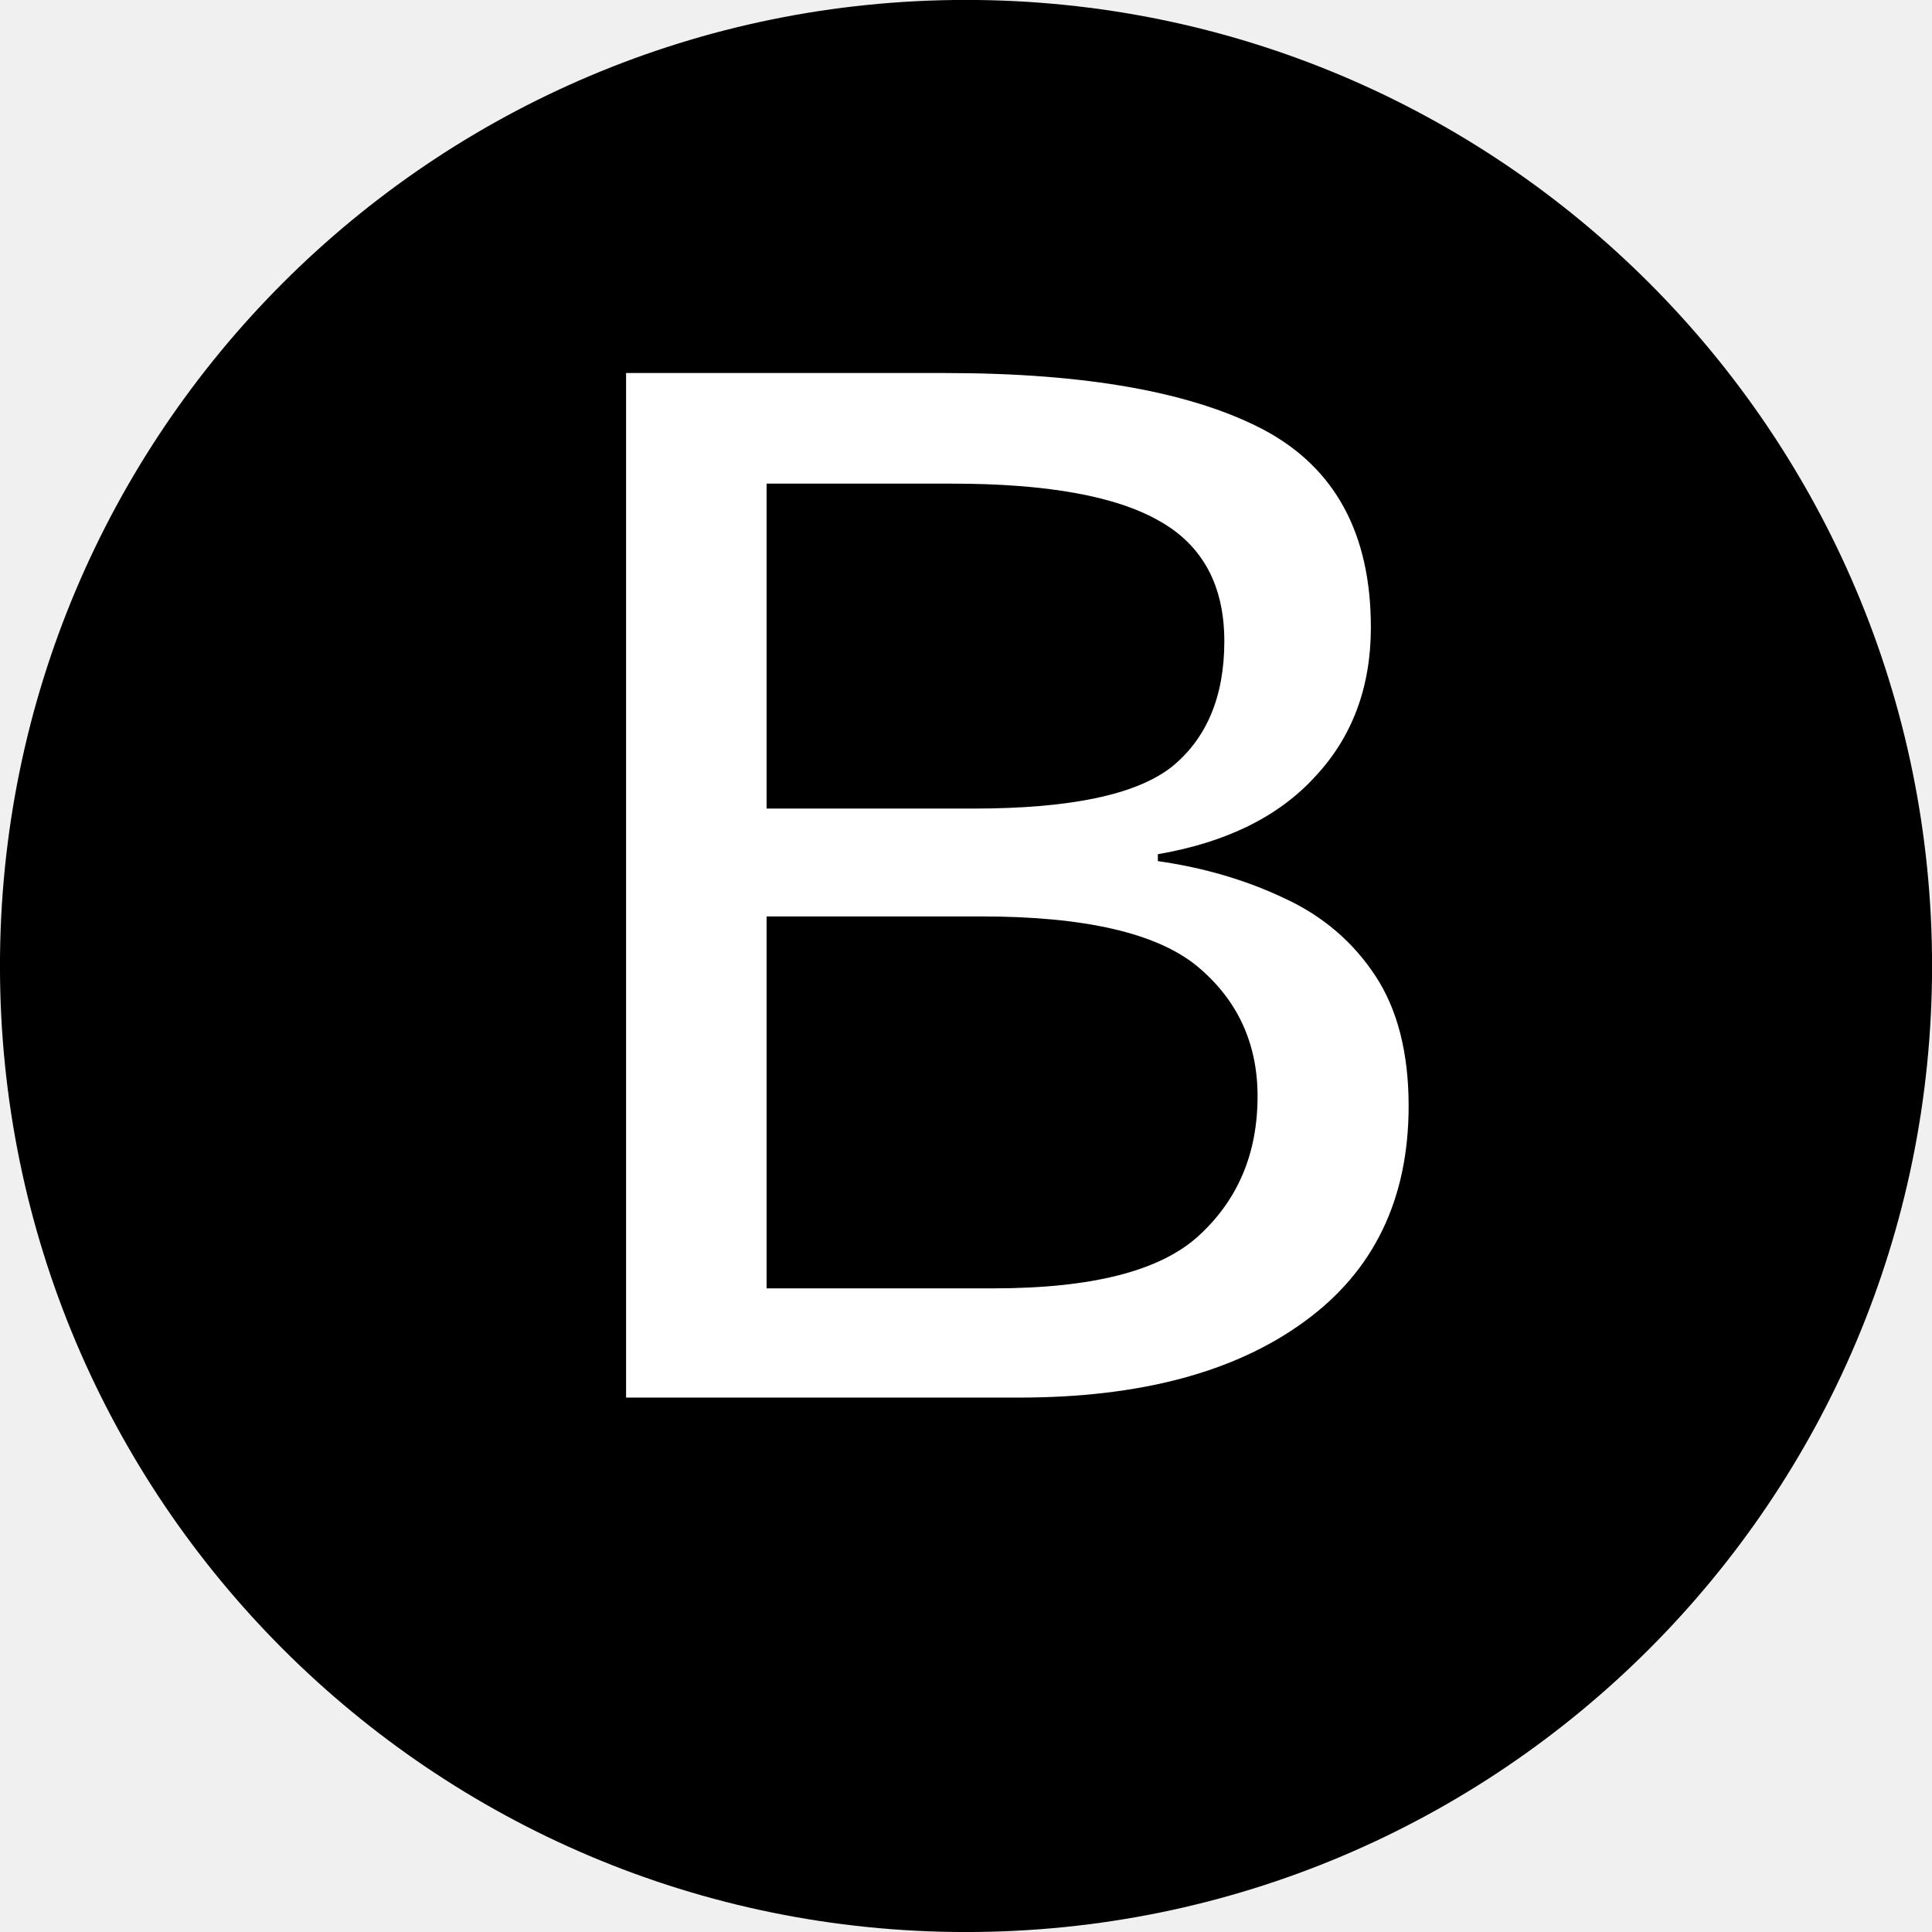
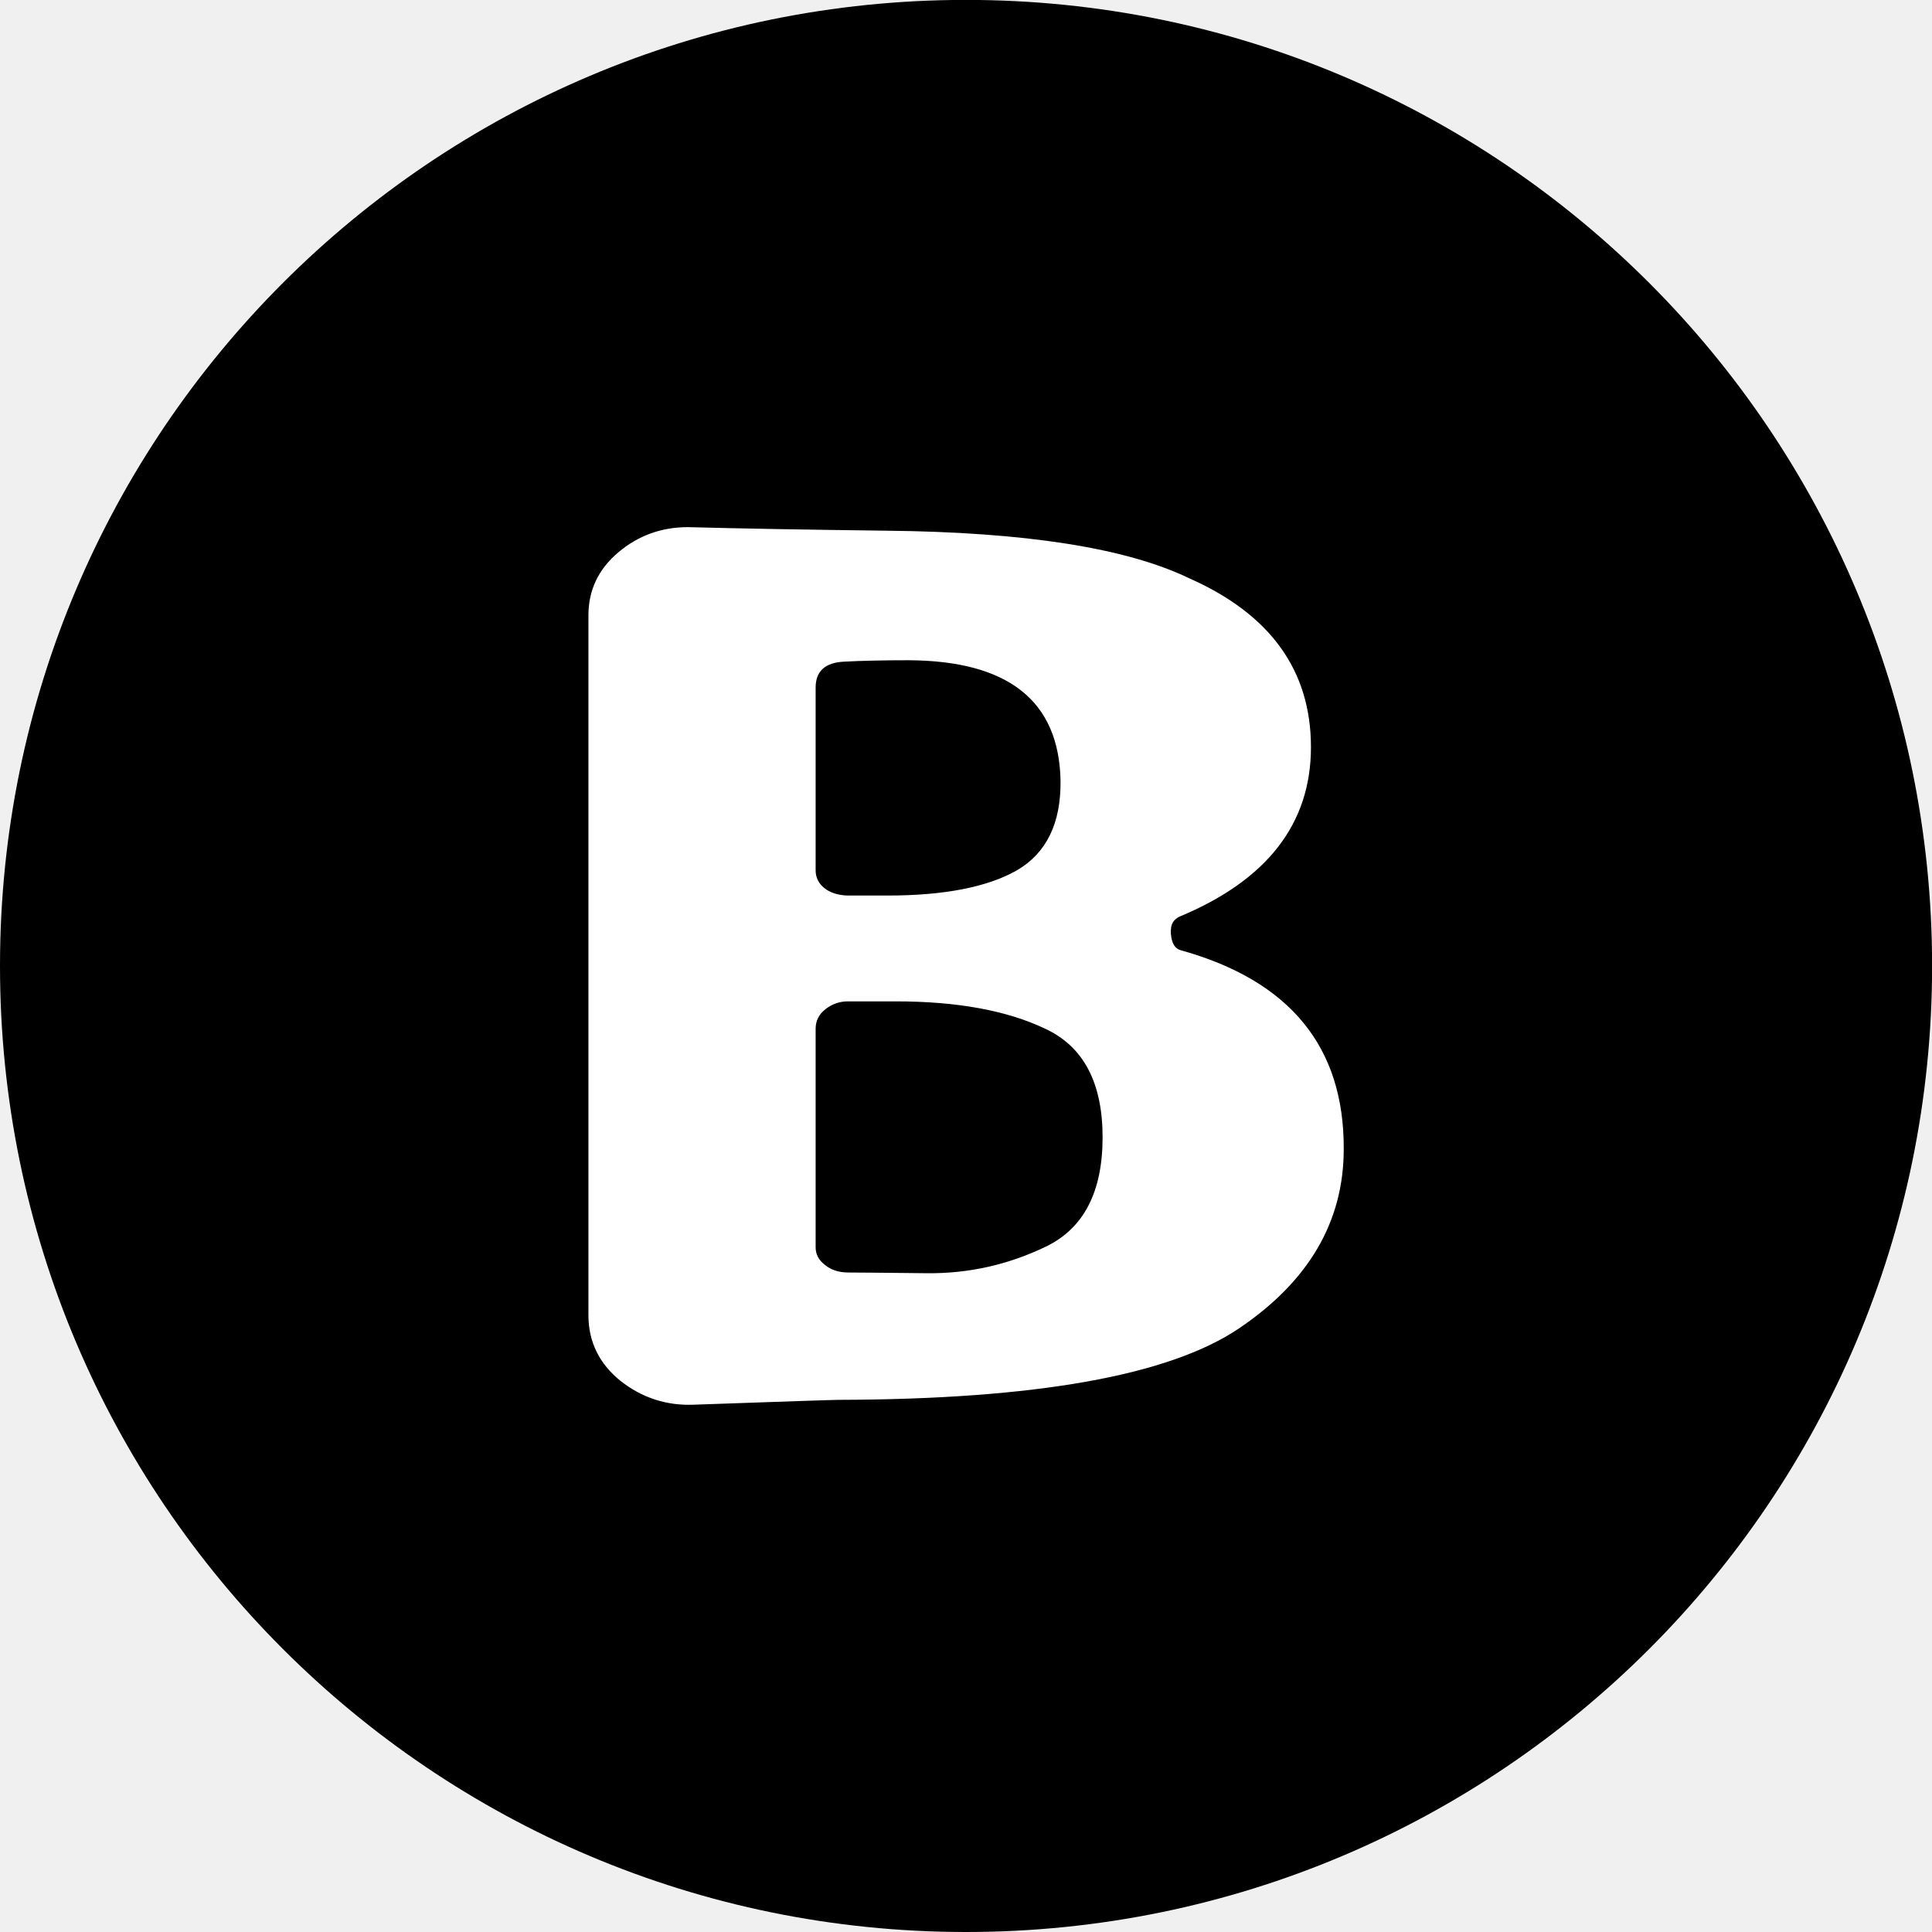
- <svg xmlns="http://www.w3.org/2000/svg" width="78.945" height="78.945" viewBox="0 0 20.887 20.887">
-   <g transform="translate(-41.6773 -137.8857)">
-     <circle cx="52.121" cy="148.329" r="10.444" style="fill:#000;stroke-width:2.717;stroke-linecap:round;stroke-linejoin:round" />
-     <text xml:space="preserve" x="44.77" y="159.924" style="font-style:normal;font-variant:normal;font-weight:400;font-stretch:normal;font-size:16.211px;font-family:Chilanka;-inkscape-font-specification:&quot;Chilanka, Normal&quot;;font-variant-ligatures:normal;font-variant-caps:normal;font-variant-numeric:normal;font-variant-east-asian:normal;fill:#fff;stroke-width:2.229;stroke-linecap:round;stroke-linejoin:round" transform="scale(1.045274 .956687)">
-       <tspan x="44.77" y="159.924" style="font-style:normal;font-variant:normal;font-weight:400;font-stretch:normal;font-size:16.211px;font-family:Dyuthi;-inkscape-font-specification:&quot;Dyuthi, Normal&quot;;font-variant-ligatures:normal;font-variant-caps:normal;font-variant-numeric:normal;font-variant-east-asian:normal;fill:#fff;stroke-width:2.229">B</tspan>
-     </text>
-   </g>
+ <svg xmlns="http://www.w3.org/2000/svg" viewBox="0 0 20.887 20.887" version="1.1" id="svg1">
+   <defs id="defs1" />
+   <circle cx="10.444" cy="10.443" r="10.444" id="circle1" />
+   <path style="font-size:16.211px;font-family:Dyuthi;-inkscape-font-specification:'Dyuthi, Normal';fill:#ffffff;stroke-width:2.229;stroke-linecap:round;stroke-linejoin:round" d="M 9.267,11.316 H 8.769 q -0.127,0 -0.23,0.087 -0.103,0.087 -0.103,0.222 v 2.47 q 0,0.119 0.095,0.198 0.095,0.087 0.245,0.087 0.15,0 0.807,0.008 0.649,0.008 1.235,-0.301 0.586,-0.309 0.586,-1.235 0,-0.926 -0.594,-1.227 -0.594,-0.309 -1.544,-0.309 z M 8.436,7.769 V 9.835 q 0,0.119 0.087,0.198 0.087,0.079 0.237,0.087 h 0.42 q 0.879,0 1.338,-0.285 0.459,-0.293 0.451,-1.013 -0.024,-1.354 -1.575,-1.361 -0.38,0 -0.665,0.016 -0.293,0.016 -0.293,0.293 z M 12.109,10.508 q 0,0.198 0.103,0.23 1.694,0.515 1.686,2.248 0,1.227 -1.084,2.026 -1.084,0.799 -4.14,0.807 -0.079,0 -1.504,0.055 -0.42,0.016 -0.752,-0.269 -0.332,-0.293 -0.332,-0.744 V 6.954 q 0,-0.427 0.309,-0.712 0.309,-0.285 0.72,-0.285 0.839,0.024 2.05,0.04 2.161,0.024 3.135,0.538 1.259,0.609 1.259,1.908 0,1.298 -1.361,1.916 -0.087,0.047 -0.087,0.15 z" id="text1" transform="scale(1.04527,0.9566903)" aria-label="B" />
</svg>
